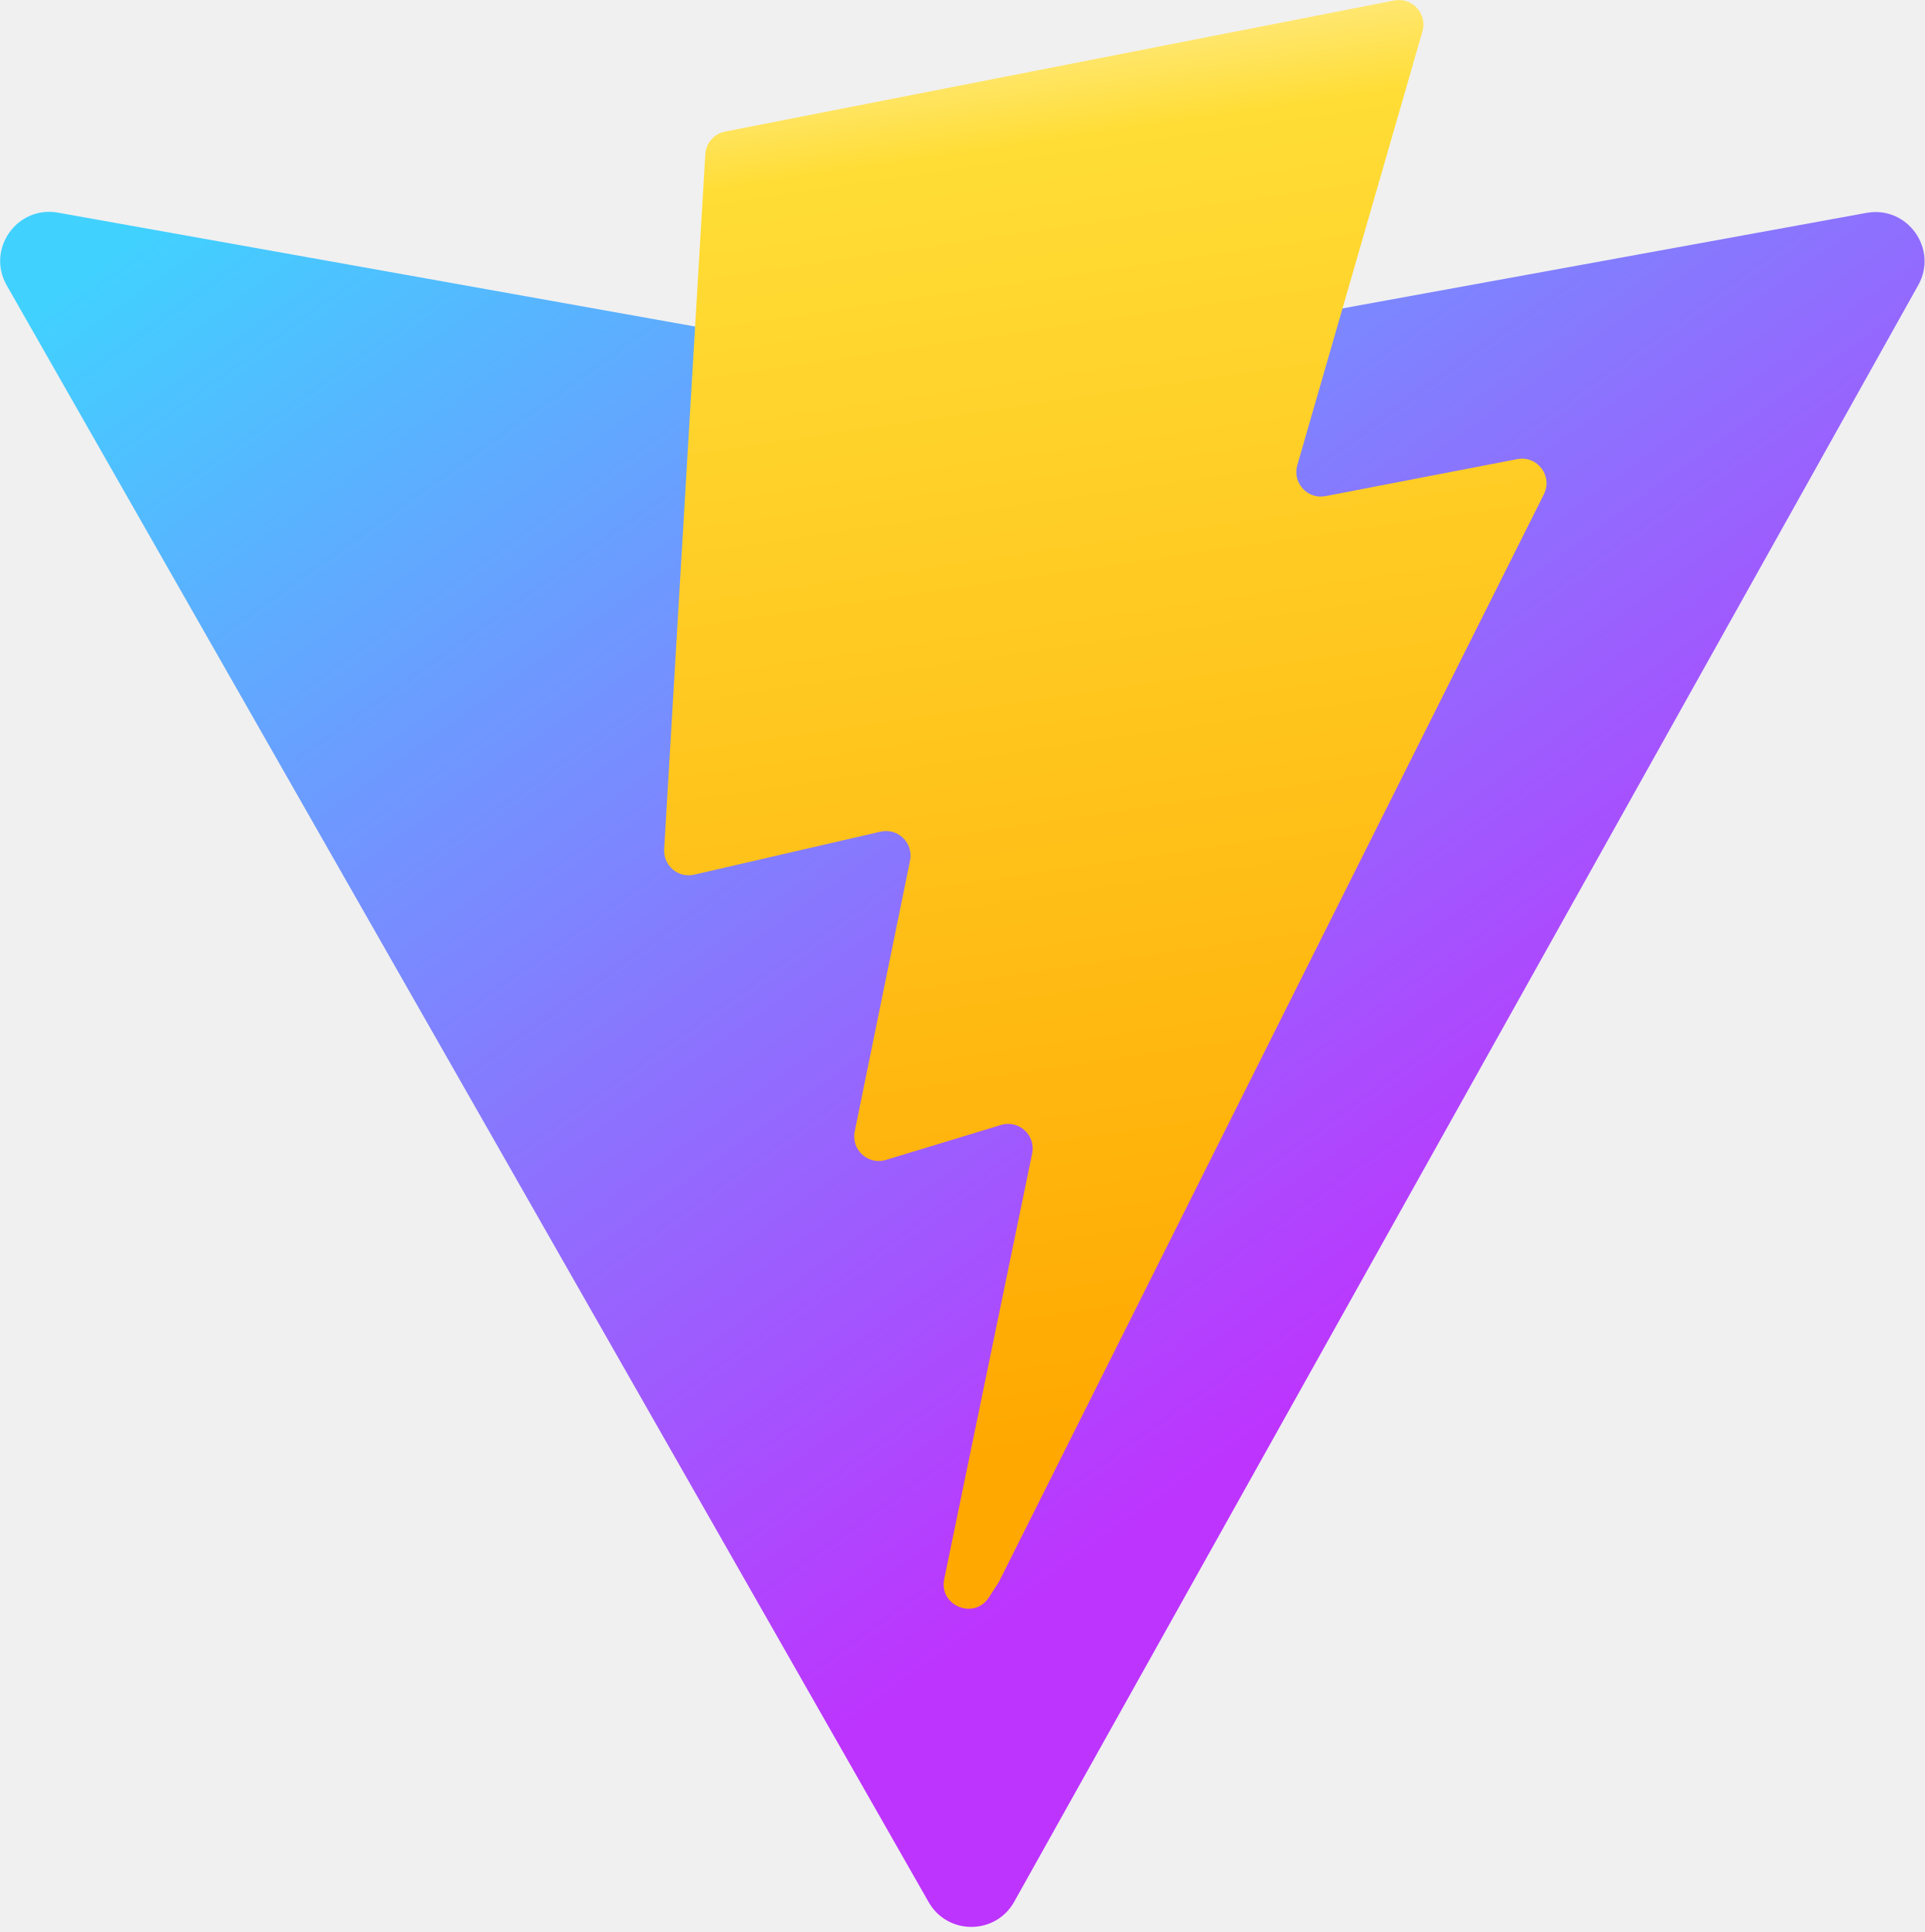
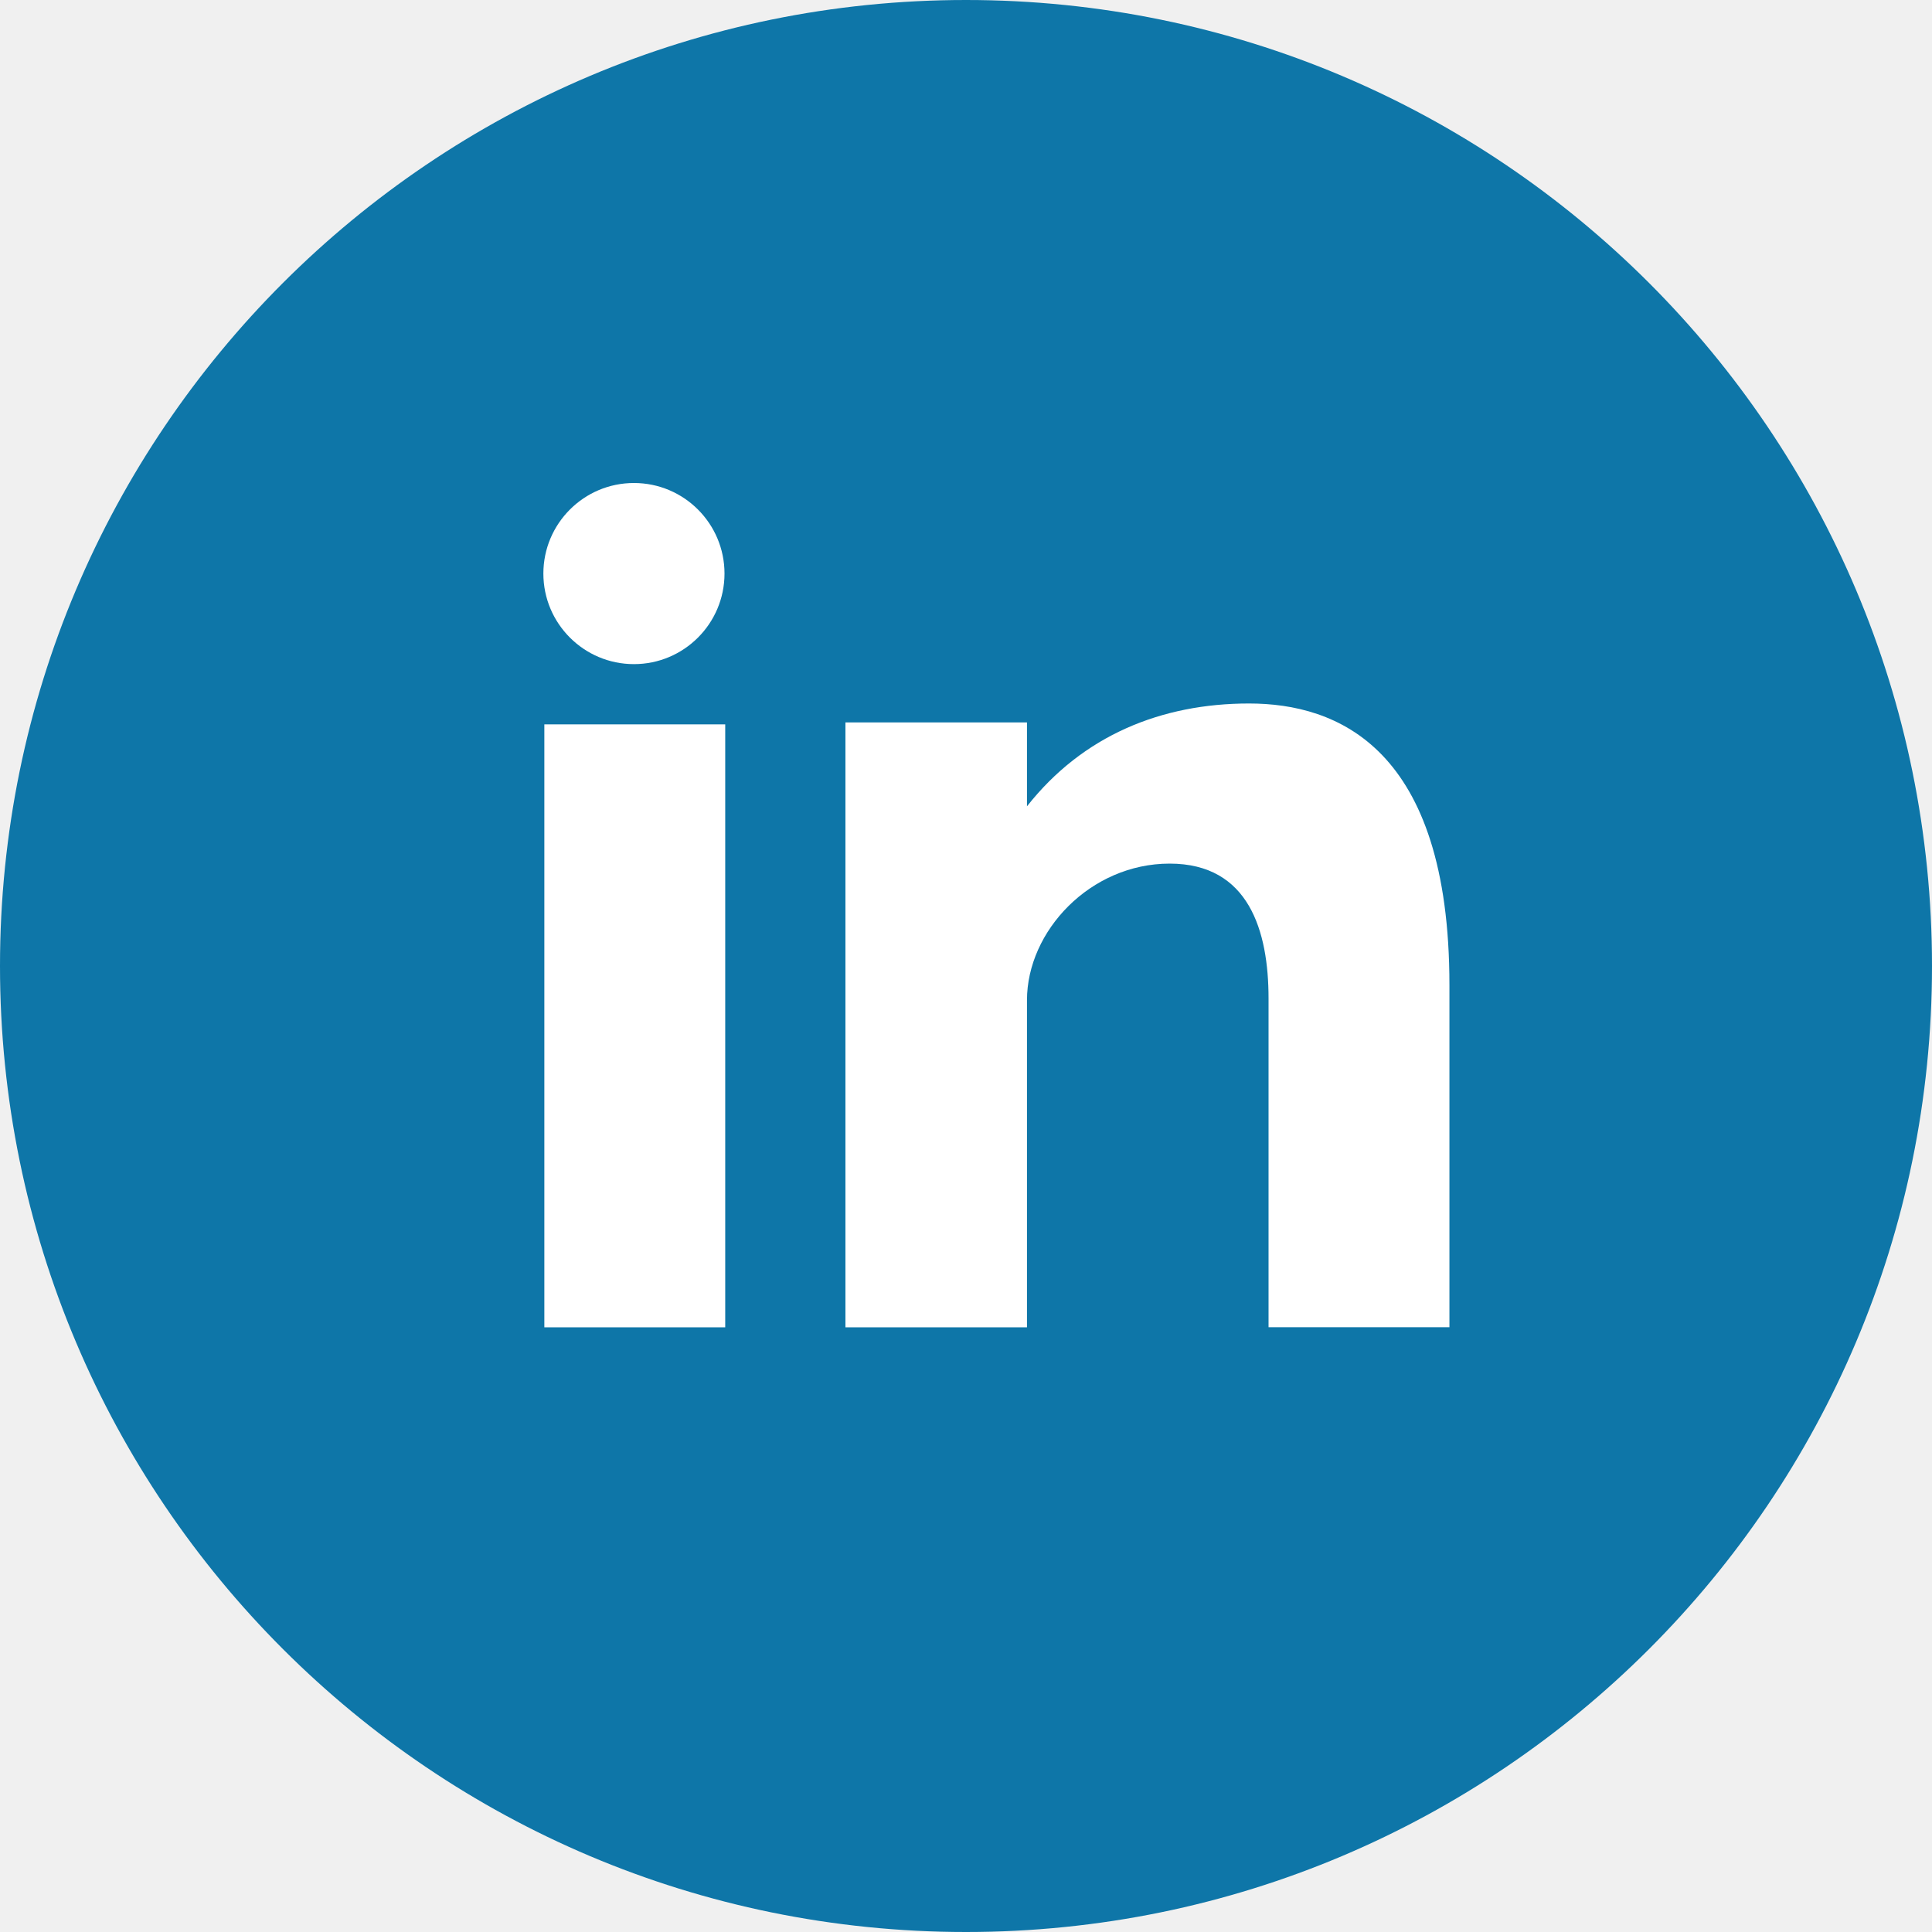
- <svg xmlns="http://www.w3.org/2000/svg" aria-hidden="true" role="img" class="iconify iconify--logos" width="31.88" height="32" preserveAspectRatio="xMidYMid meet" viewBox="0 0 256 257">
-   <defs>
-     <linearGradient id="IconifyId1813088fe1fbc01fb466" x1="-.828%" x2="57.636%" y1="7.652%" y2="78.411%">
-       <stop offset="0%" stop-color="#41D1FF" />
-       <stop offset="100%" stop-color="#BD34FE" />
-     </linearGradient>
-     <linearGradient id="IconifyId1813088fe1fbc01fb467" x1="43.376%" x2="50.316%" y1="2.242%" y2="89.03%">
-       <stop offset="0%" stop-color="#FFEA83" />
-       <stop offset="8.333%" stop-color="#FFDD35" />
-       <stop offset="100%" stop-color="#FFA800" />
-     </linearGradient>
-   </defs>
-   <path fill="url(#IconifyId1813088fe1fbc01fb466)" d="M255.153 37.938L134.897 252.976c-2.483 4.44-8.862 4.466-11.382.048L.875 37.958c-2.746-4.814 1.371-10.646 6.827-9.67l120.385 21.517a6.537 6.537 0 0 0 2.322-.004l117.867-21.483c5.438-.991 9.574 4.796 6.877 9.62Z" />
-   <path fill="url(#IconifyId1813088fe1fbc01fb467)" d="M185.432.063L96.44 17.501a3.268 3.268 0 0 0-2.634 3.014l-5.474 92.456a3.268 3.268 0 0 0 3.997 3.378l24.777-5.718c2.318-.535 4.413 1.507 3.936 3.838l-7.361 36.047c-.495 2.426 1.782 4.5 4.151 3.78l15.304-4.649c2.372-.72 4.652 1.36 4.15 3.788l-11.698 56.621c-.732 3.542 3.979 5.473 5.943 2.437l1.313-2.028l72.516-144.72c1.215-2.423-.88-5.186-3.54-4.672l-25.505 4.922c-2.396.462-4.435-1.77-3.759-4.114l16.646-57.705c.677-2.35-1.37-4.583-3.769-4.113Z" />
+ <svg xmlns="http://www.w3.org/2000/svg" height="800px" width="800px" version="1.1" id="Layer_1" viewBox="0 0 291.319 291.319" xml:space="preserve">
+   <g>
+     <path style="fill:#0E76A8;" d="M145.659,0c80.45,0,145.66,65.219,145.66,145.66s-65.21,145.659-145.66,145.659S0,226.1,0,145.66   S65.21,0,145.659,0z" />
+     <path style="fill:#FFFFFF;" d="M82.079,200.136h27.275v-90.91H82.079V200.136z M188.338,106.077   c-13.237,0-25.081,4.834-33.483,15.504v-12.654H127.48v91.21h27.375v-49.324c0-10.424,9.55-20.593,21.512-20.593   s14.912,10.169,14.912,20.338v49.57h27.275v-51.6C218.553,112.686,201.584,106.077,188.338,106.077z M95.589,100.141   c7.538,0,13.656-6.118,13.656-13.656S103.127,72.83,95.589,72.83s-13.656,6.118-13.656,13.656S88.051,100.141,95.589,100.141z" />
+   </g>
</svg>
